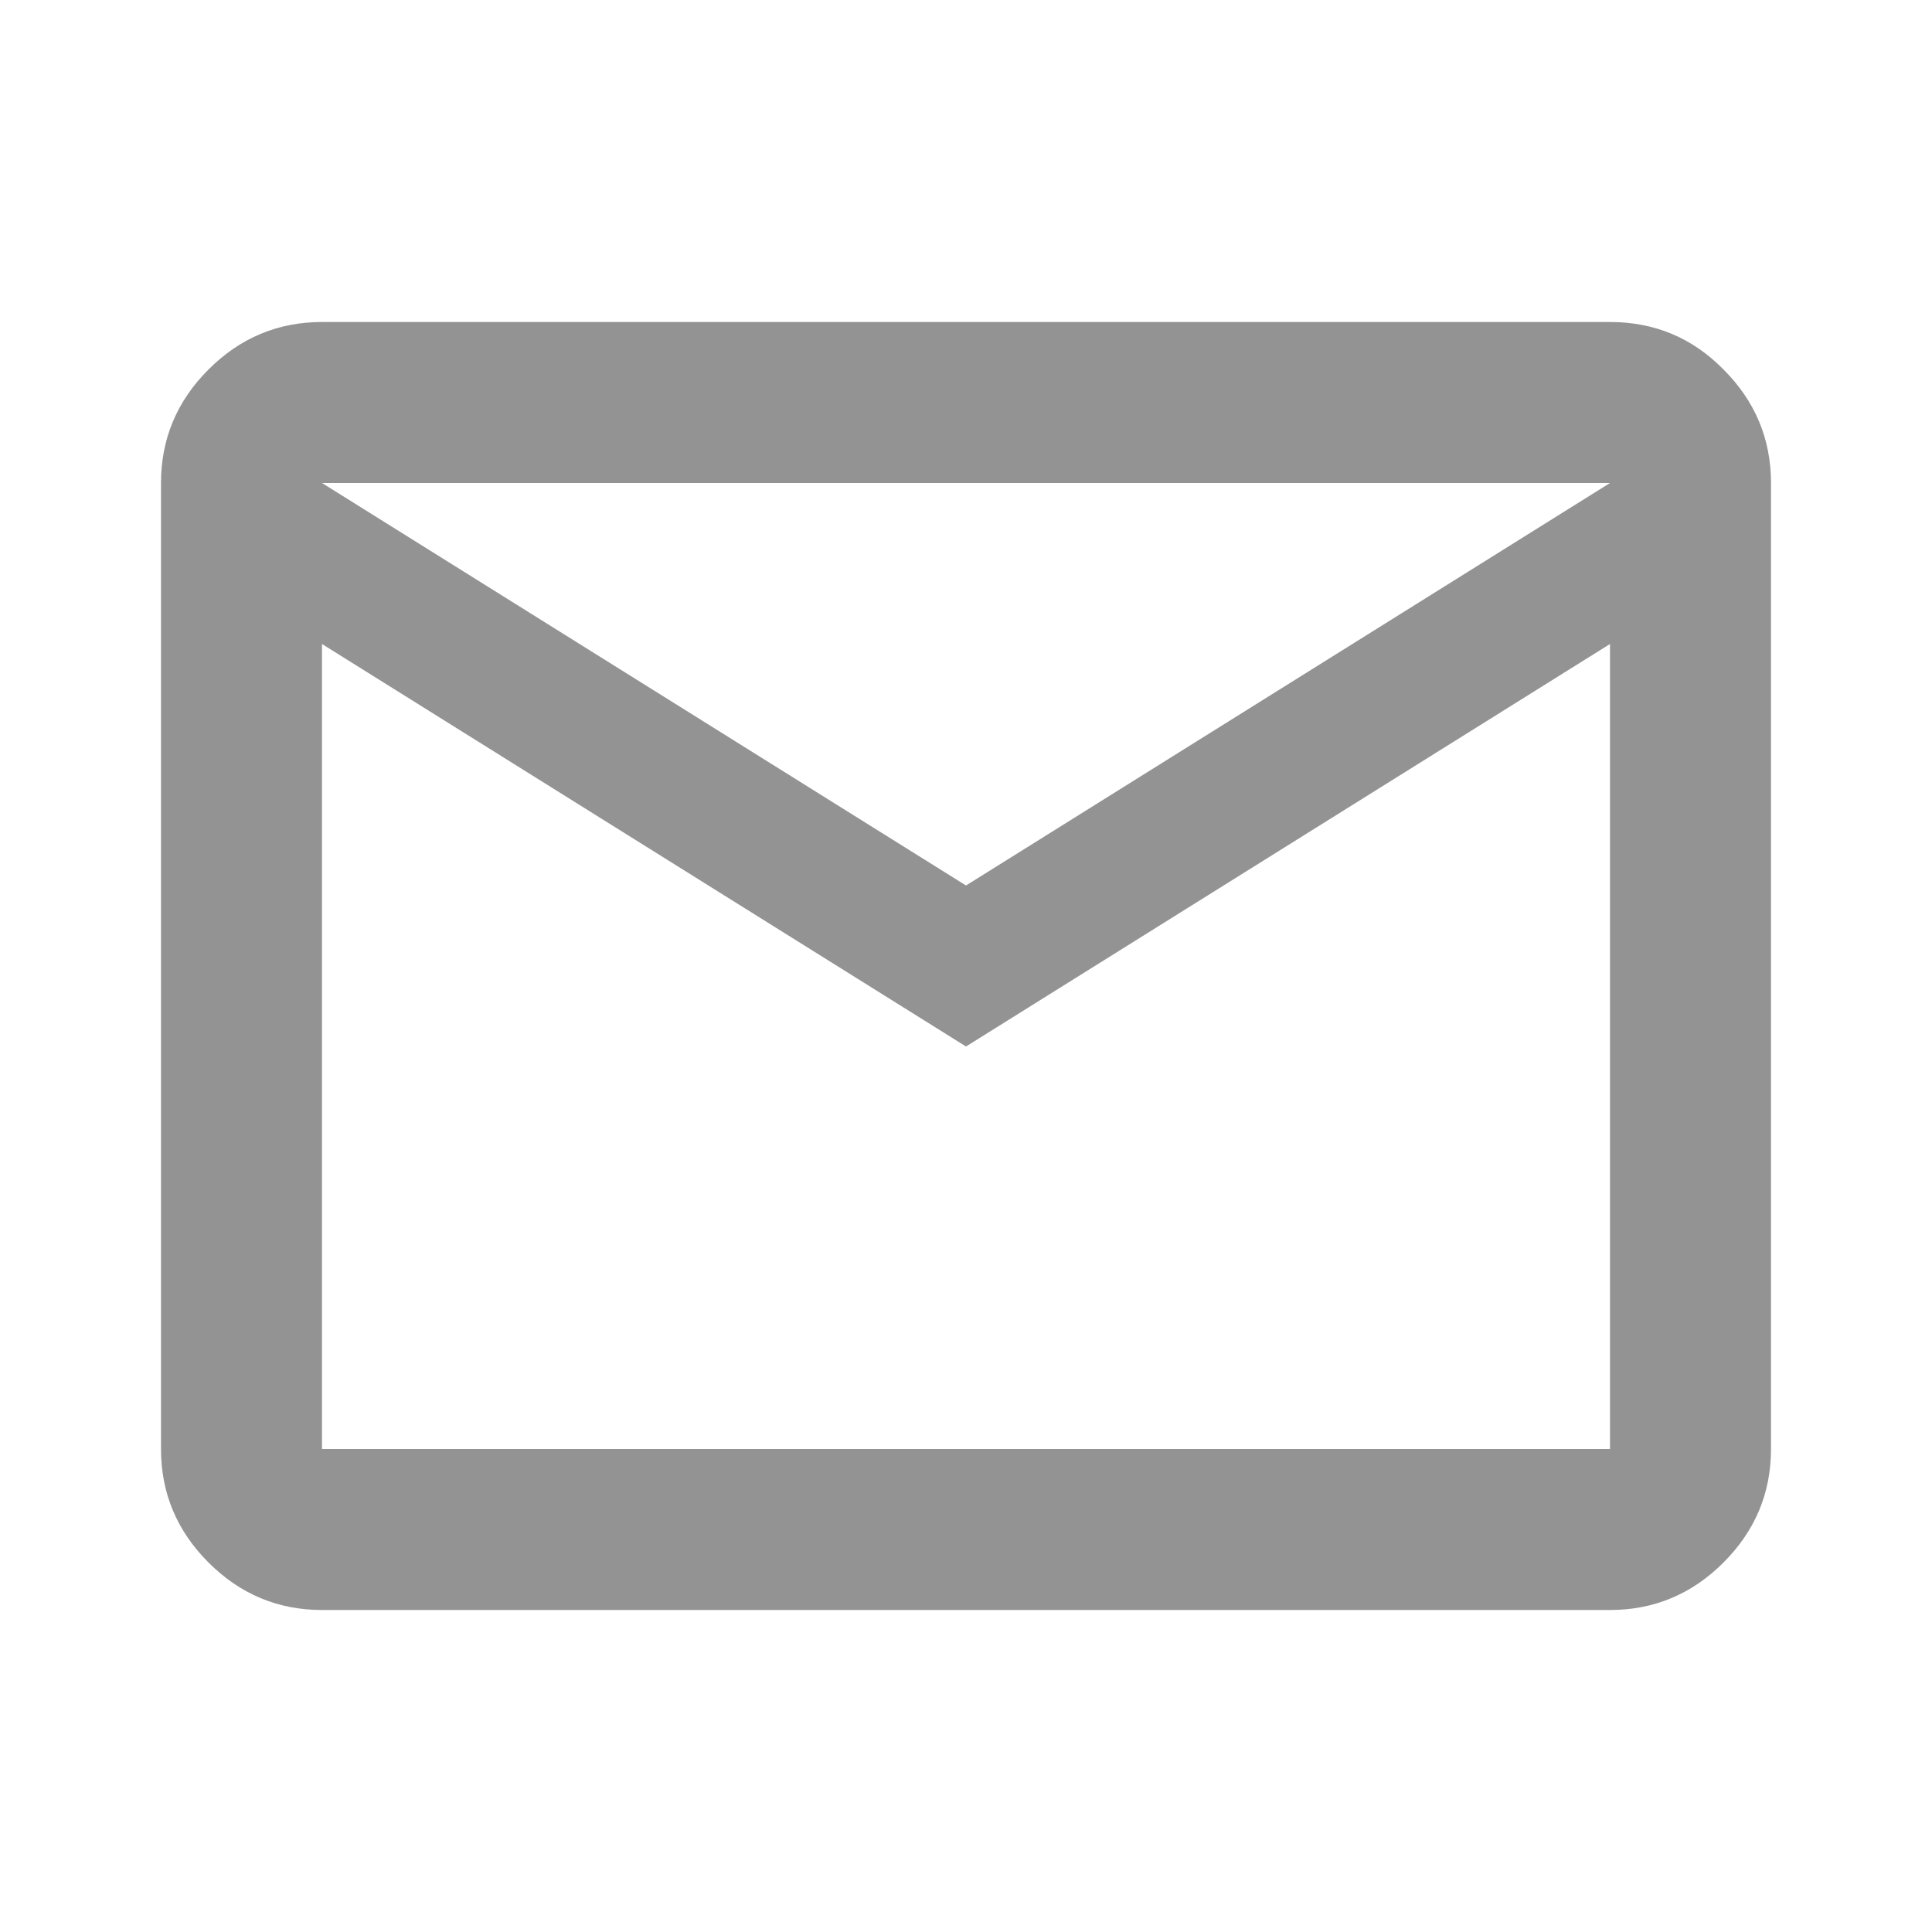
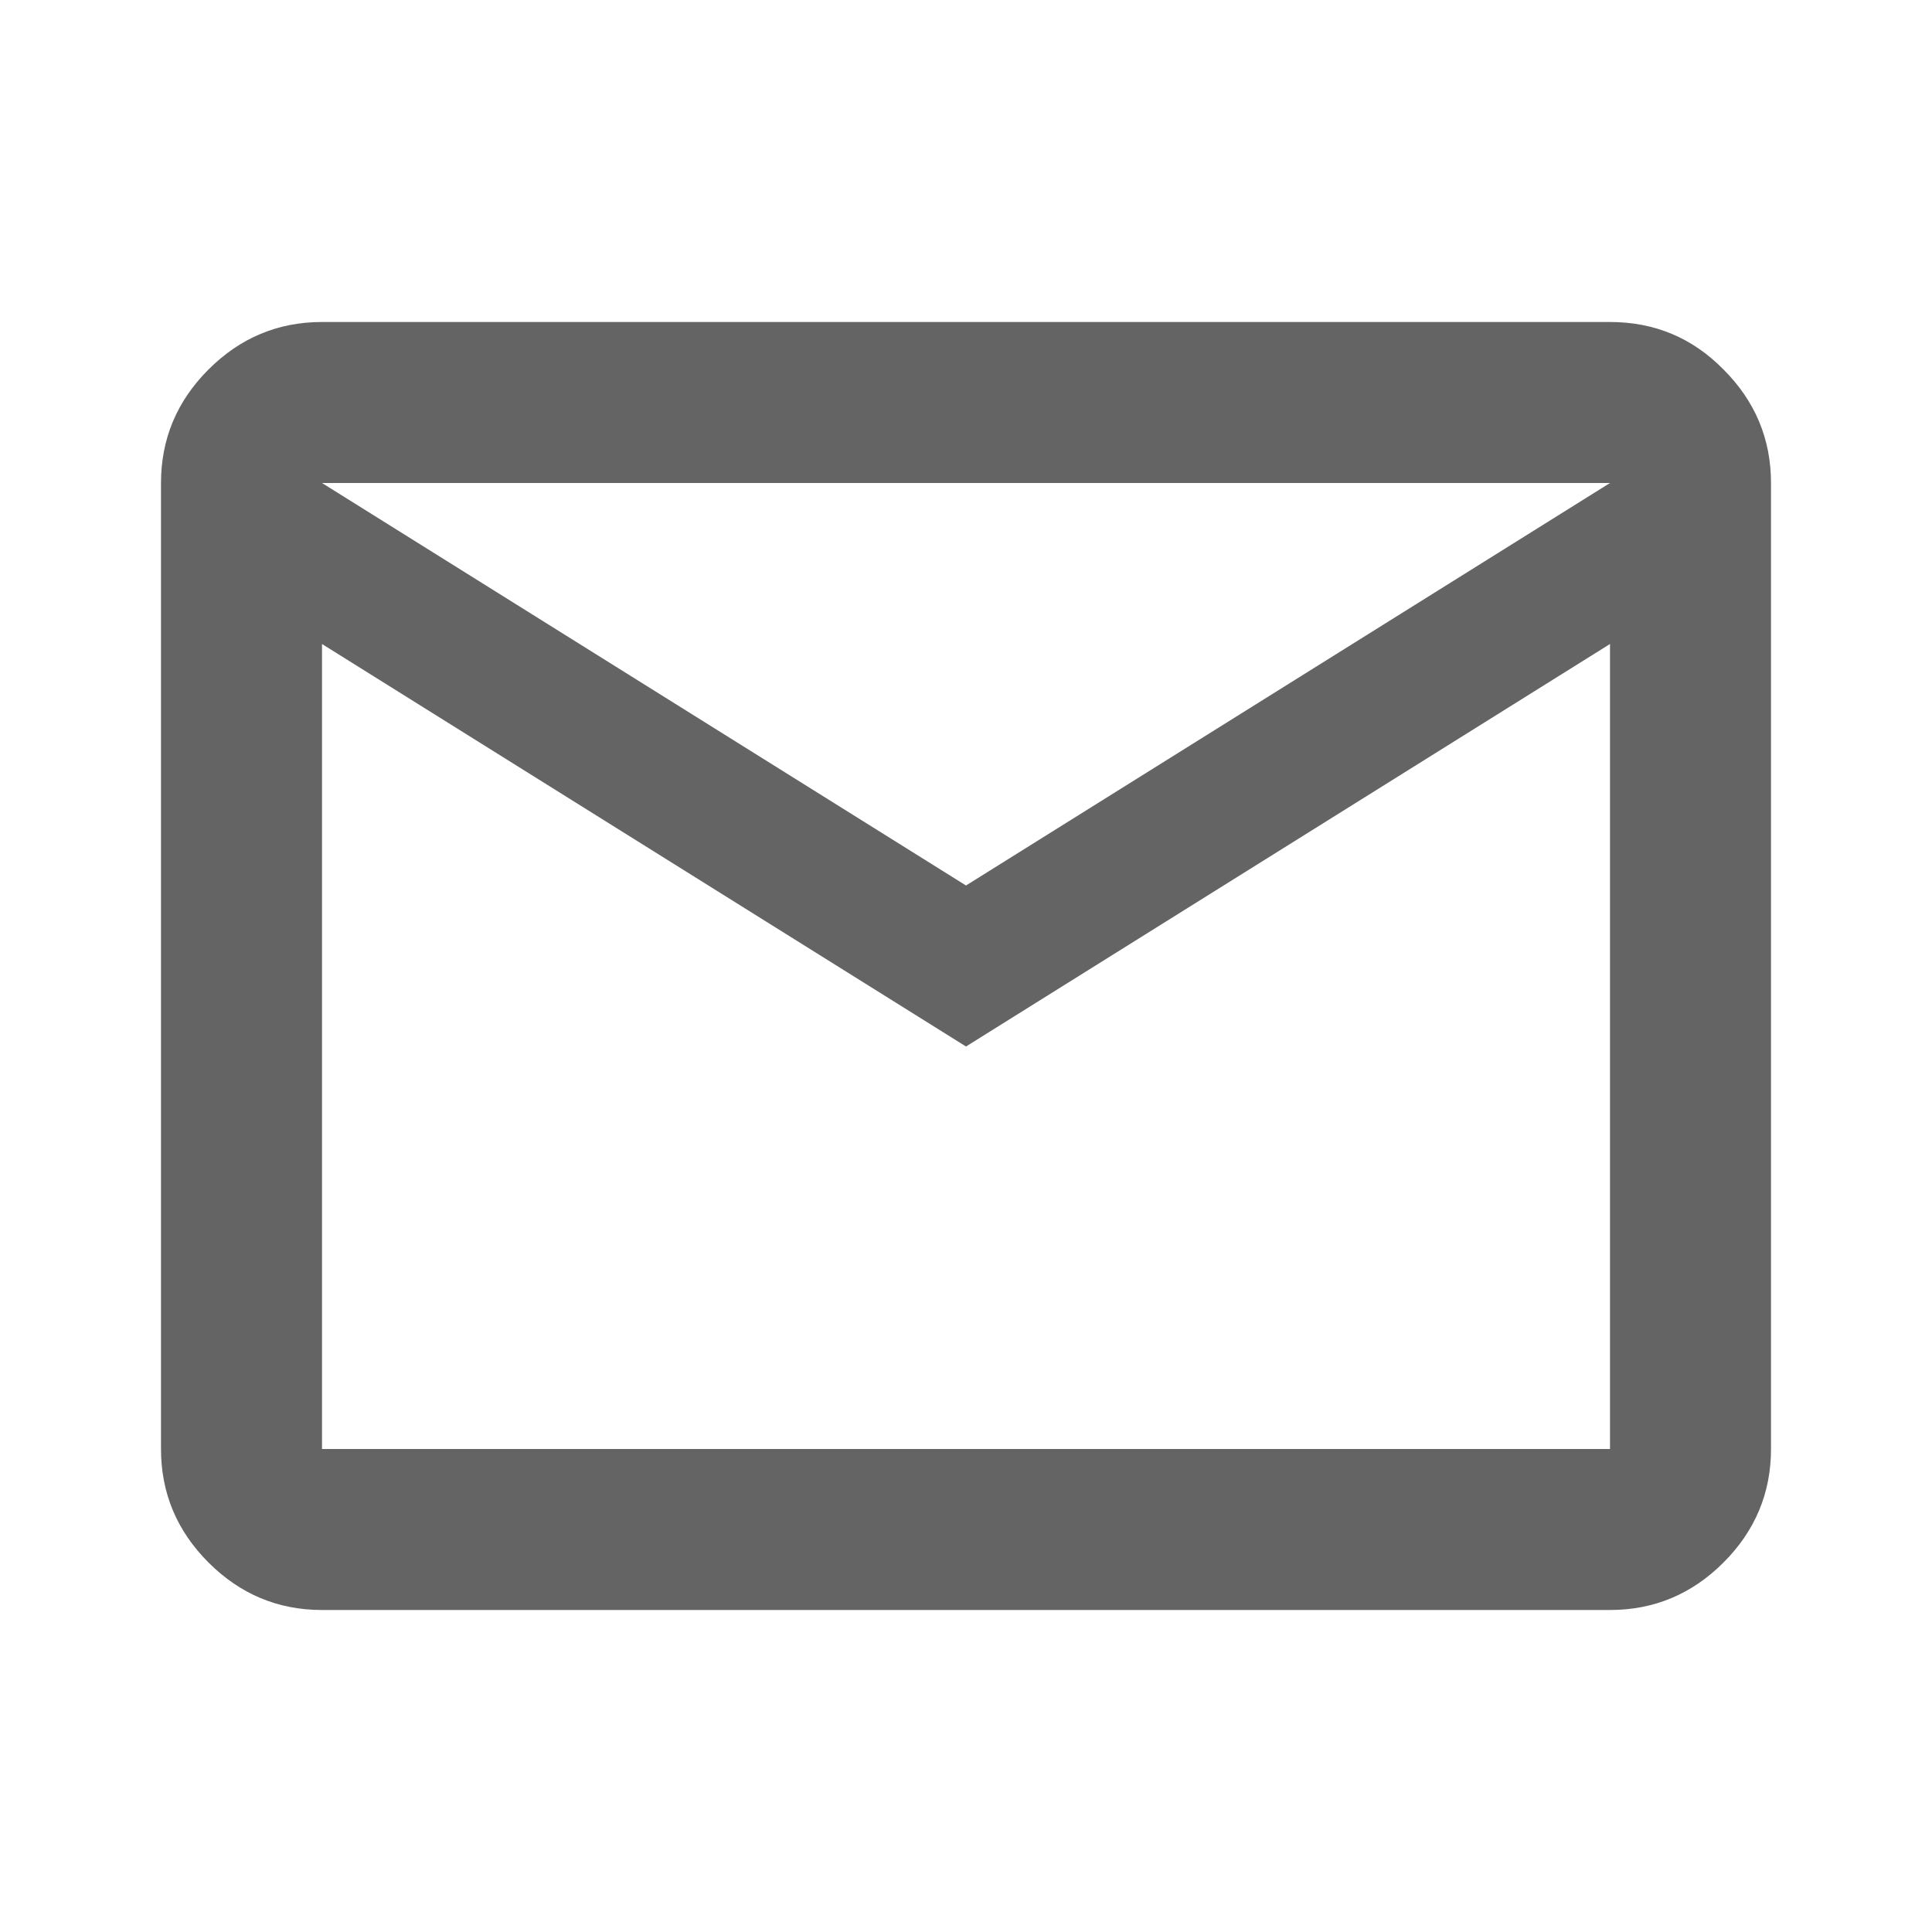
- <svg xmlns="http://www.w3.org/2000/svg" viewBox="0 0 24 24" height="24px" width="24px" fill="#939393">
+ <svg xmlns="http://www.w3.org/2000/svg" viewBox="0 0 24 24" height="24px" width="24px" fill="#646464">
  <path d="M4,20q-0.82,0-1.41-0.59T2,18V6Q2,5.18 2.59,4.59T4,4H20q0.83,0 1.41,0.59Q22,5.18 22,6V18q0,0.82-0.59,1.41T20,20H4Zm8-7L4,8V18H20V8l-8,5Zm0-2l8-5H4l8,5ZM4,8V6V8V18V8Z" />
</svg>
